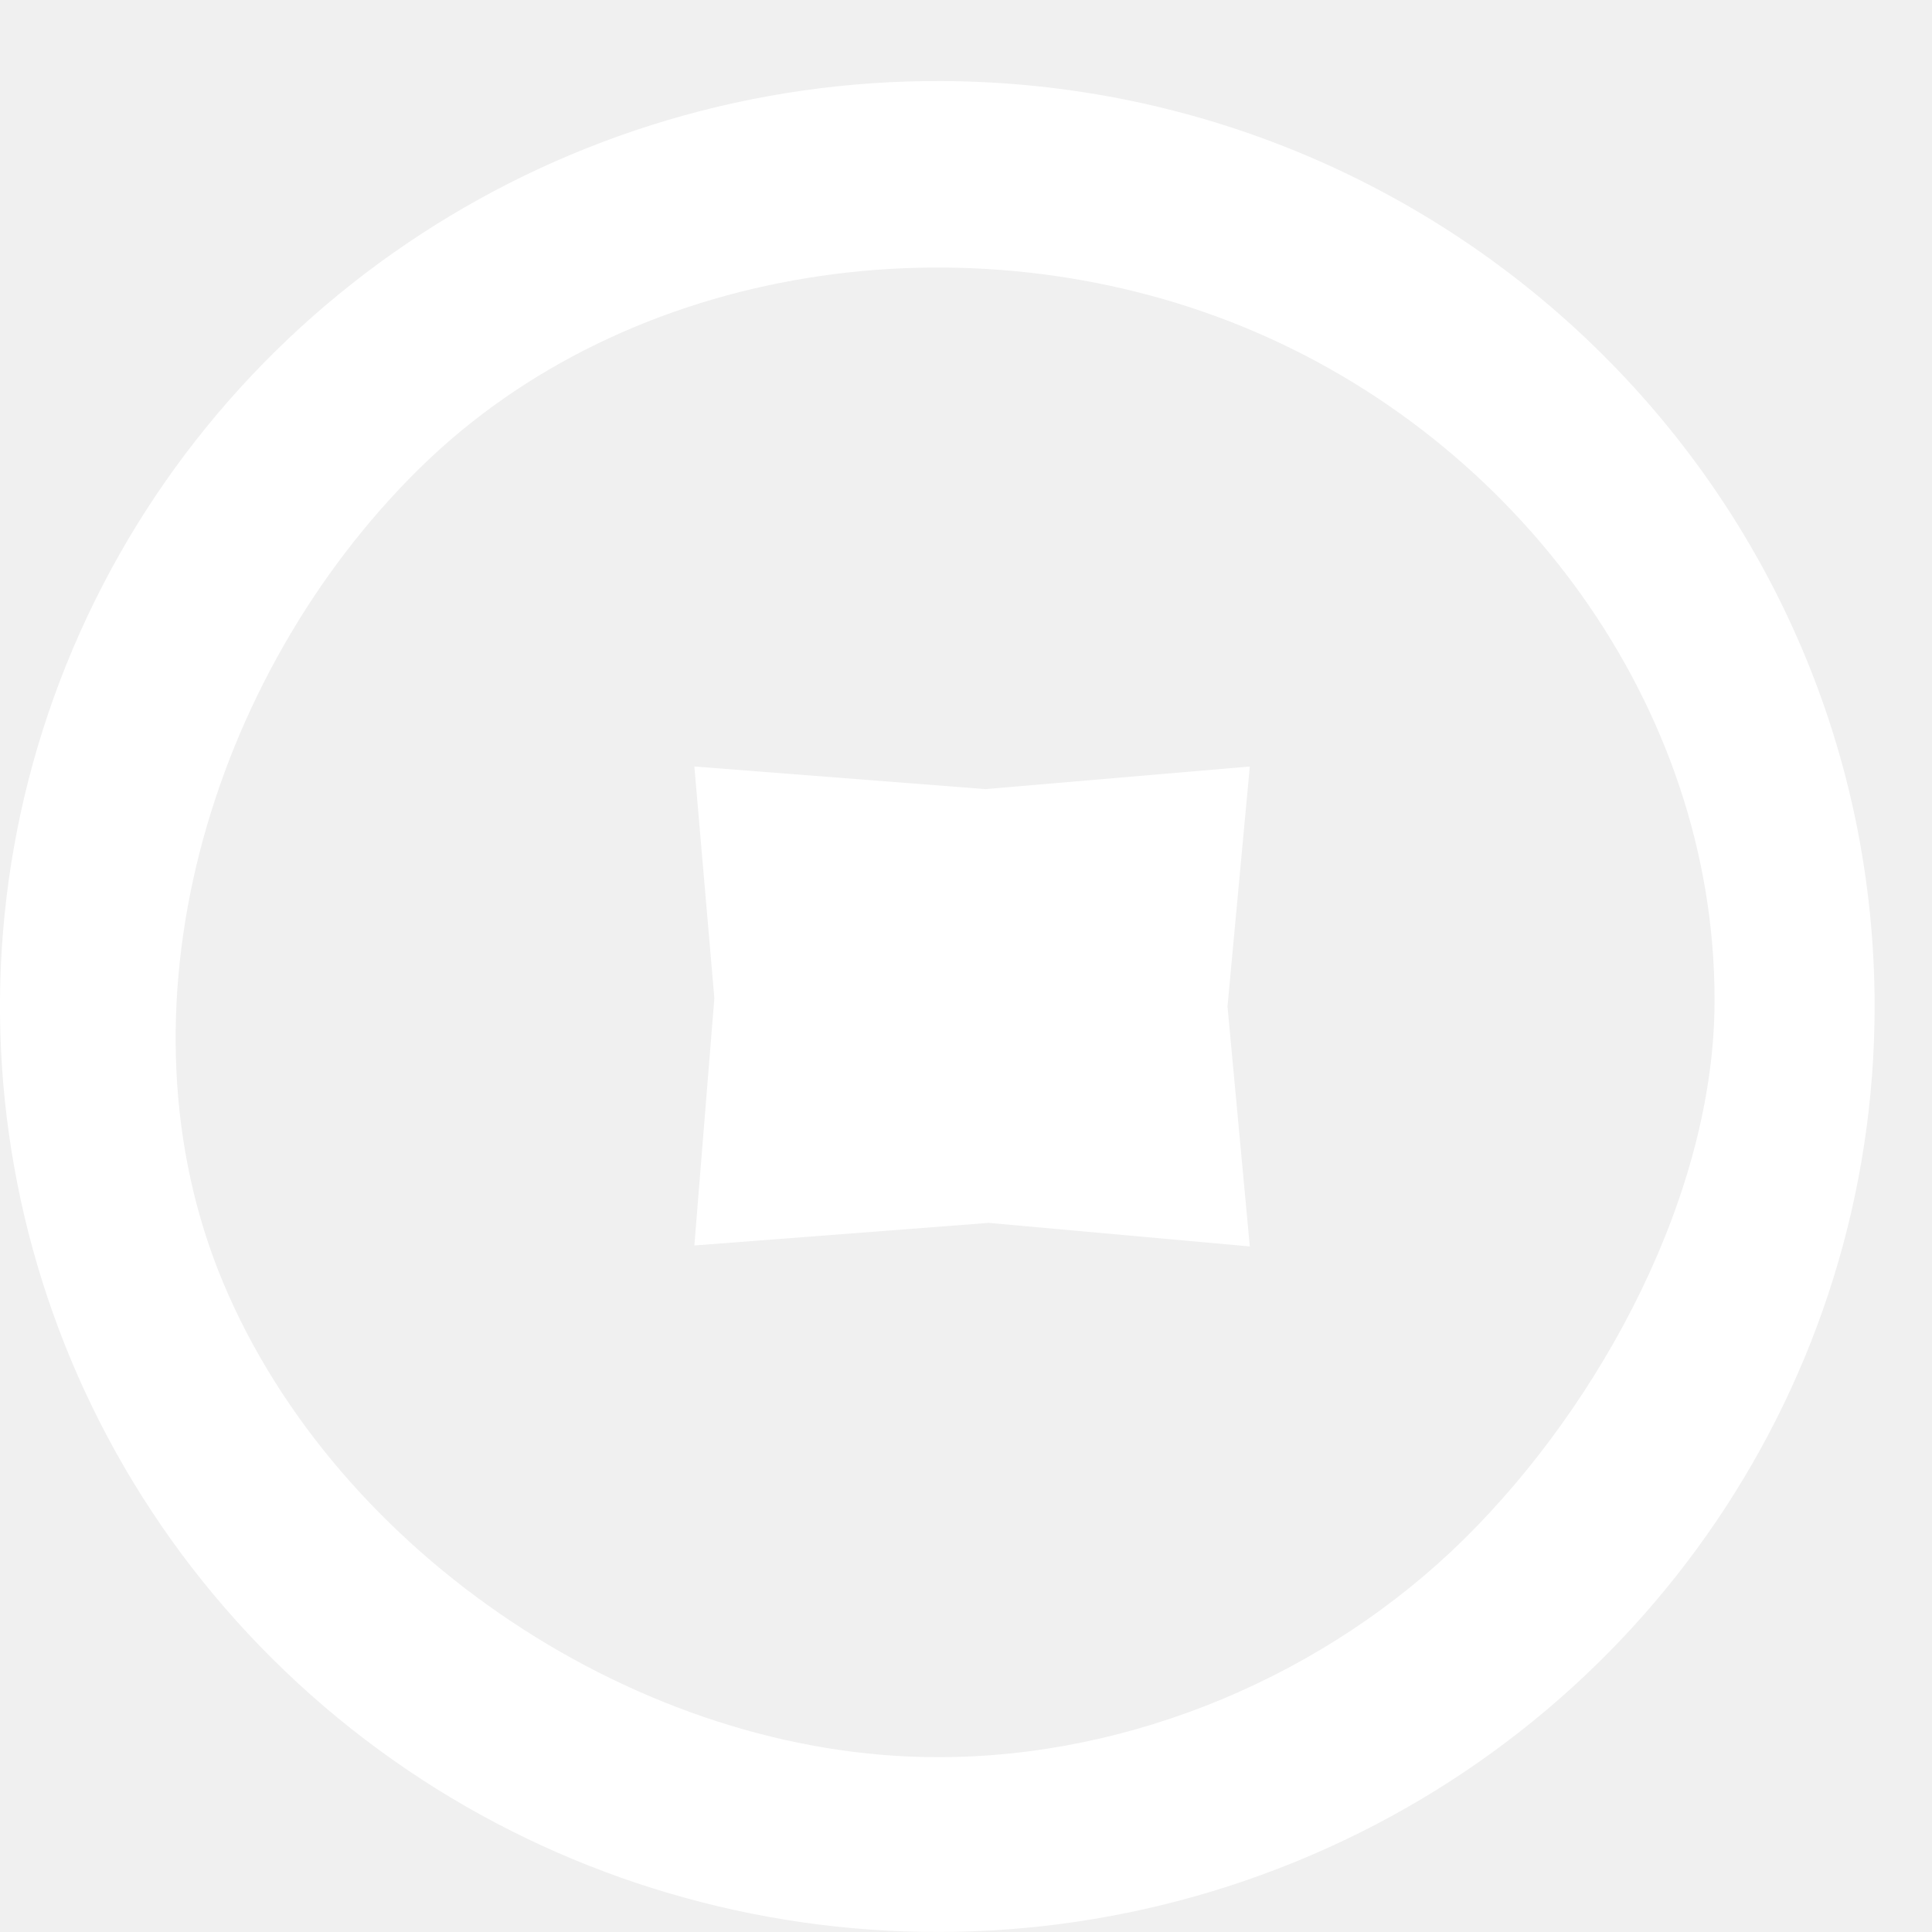
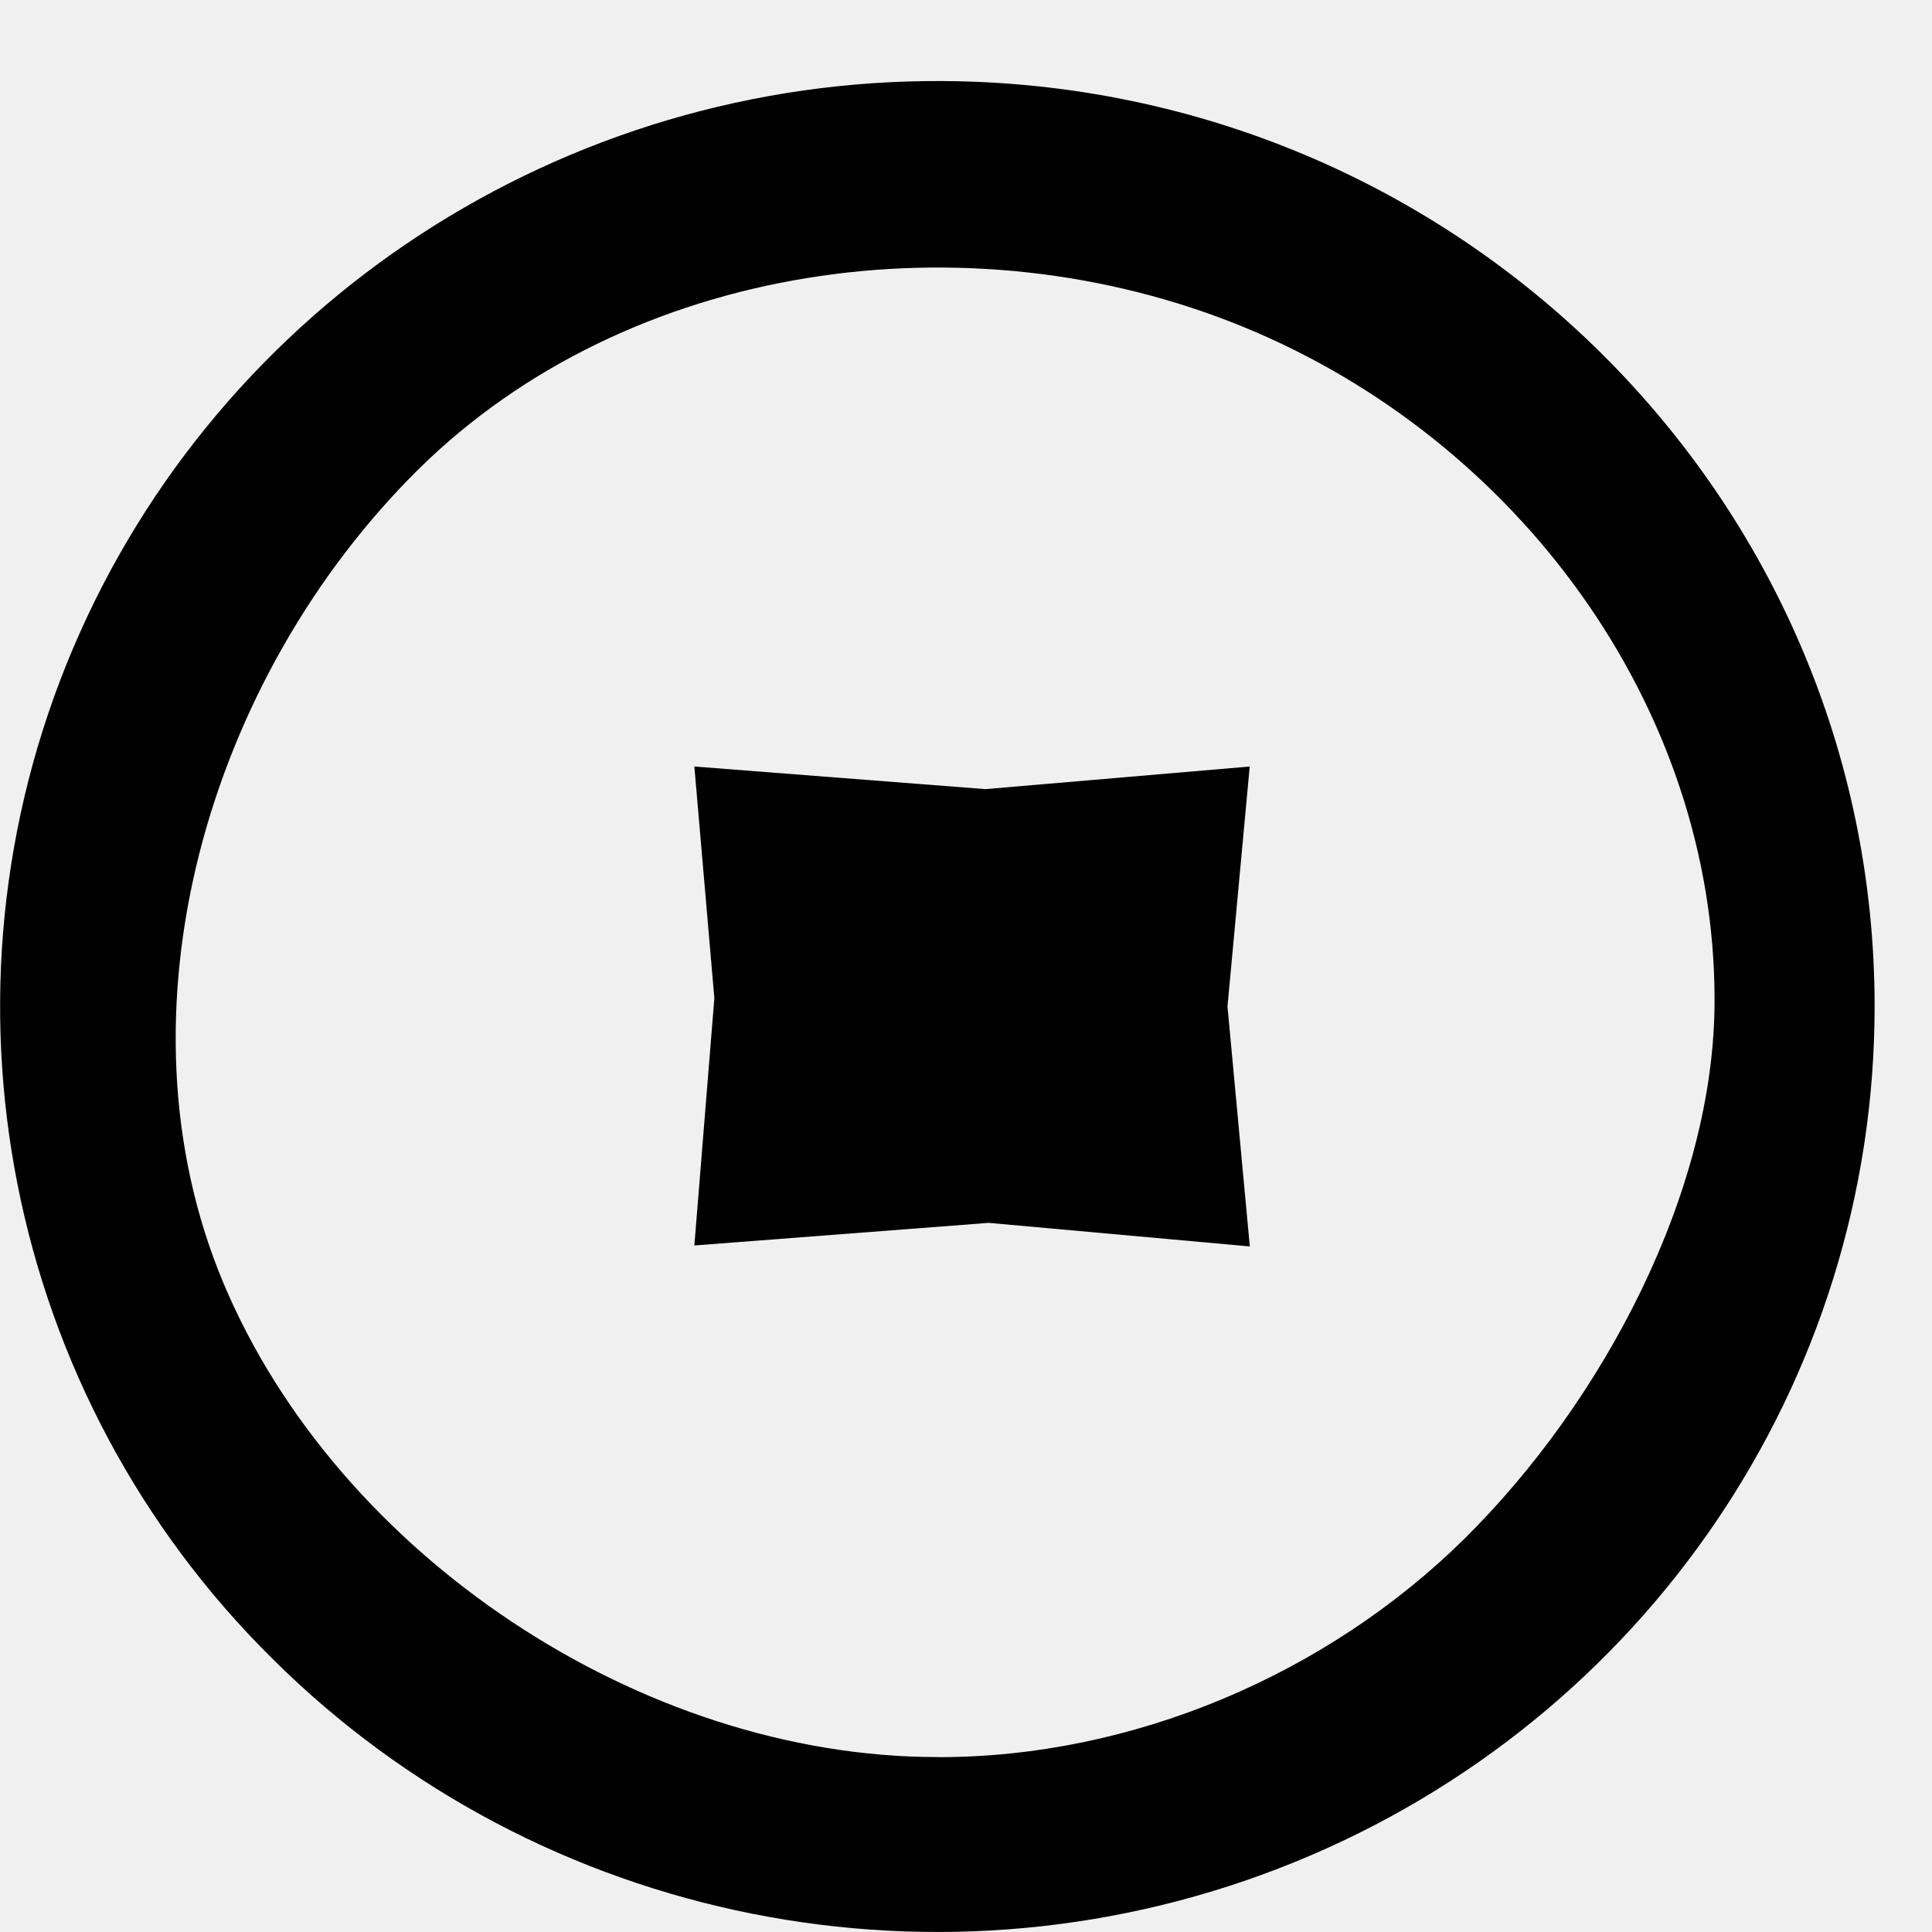
- <svg xmlns="http://www.w3.org/2000/svg" width="20px" height="20px" viewBox="0 0 20 20" version="1.1">
-   <g id="Page-2" stroke="none" stroke-width="1" fill="none" fill-rule="evenodd">
-     <g id="图标" transform="translate(-1094, -343)" fill="#FFFFFF">
-       <g id="caiwuguanliActive" transform="translate(1094, 343)">
-         <path d="M9.763,0.839 C5.833,0.815 2.277,3.134 0.756,6.712 C-0.765,10.29 0.051,14.421 2.821,17.173 C5.591,19.925 9.769,20.755 13.403,19.276 C17.036,17.797 19.406,14.3 19.406,10.419 C19.406,5.151 15.098,0.871 9.763,0.839 Z M9.703,18.19 C6.629,18.19 3.489,16.086 2.312,13.282 C1.136,10.477 2.16,7.004 4.334,4.857 C6.508,2.711 10.026,2.22 12.866,3.382 C15.707,4.543 17.749,7.311 17.749,10.347 C17.753,12.339 16.585,14.521 15.159,15.93 C13.732,17.338 11.72,18.194 9.703,18.19 Z" id="Shape" fill-rule="nonzero" />
-         <polygon id="Shape" points="12.938 12.903 10.235 12.659 7.188 12.893 7.395 10.334 7.188 7.935 10.2 8.169 12.938 7.935 12.707 10.419" />
-       </g>
-     </g>
+ <svg xmlns="http://www.w3.org/2000/svg" width="20" height="20">
+   <g>
+     <path d="M9.763.839C5.833.815 2.277 3.134.756 6.712a9.492 9.492 0 002.065 10.46c2.77 2.753 6.948 3.583 10.582 2.104 3.633-1.48 6.003-4.976 6.003-8.857 0-5.268-4.308-9.548-9.643-9.58zm-.06 17.35c-3.074 0-6.214-2.103-7.39-4.907-1.177-2.805-.153-6.278 2.02-8.425 2.175-2.146 5.693-2.637 8.533-1.475 2.841 1.161 4.883 3.93 4.883 6.965.004 1.992-1.164 4.174-2.59 5.583-1.427 1.408-3.439 2.264-5.456 2.26z" />
+     <path d="M12.938 12.903l-2.703-.244-3.047.234.207-2.559-.207-2.399 3.013.234 2.736-.234-.23 2.484z" />
  </g>
</svg>
